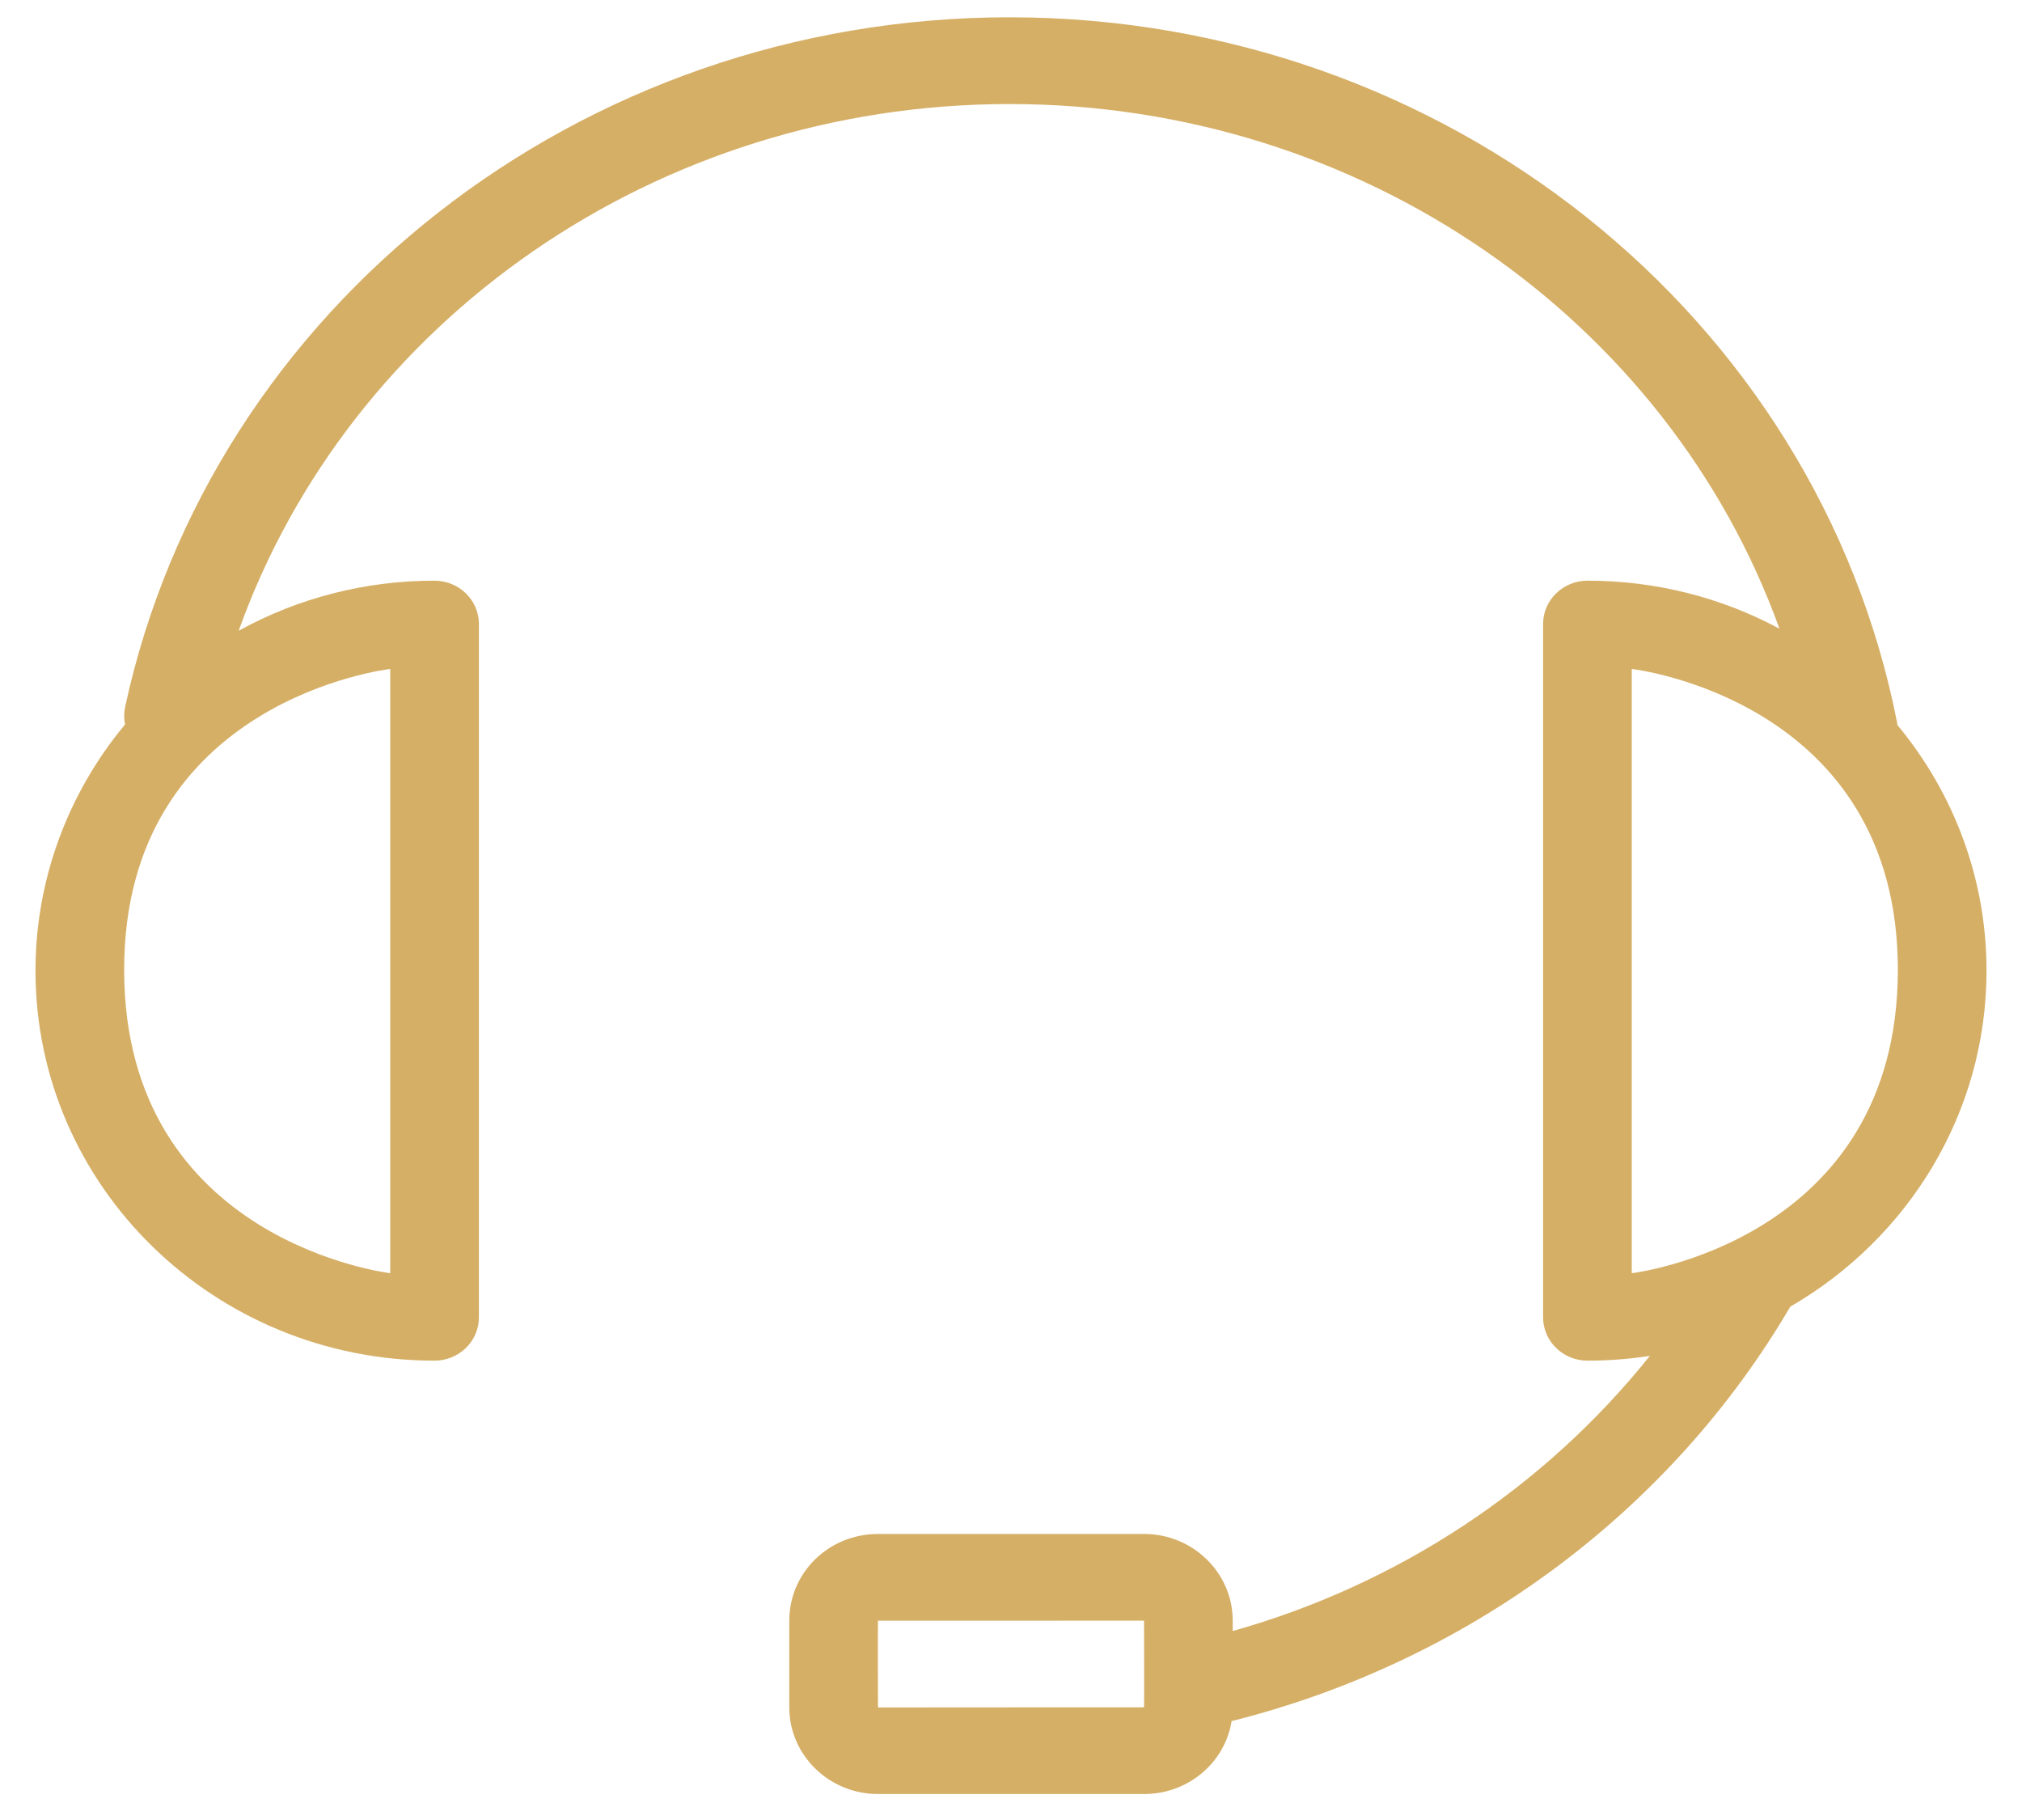
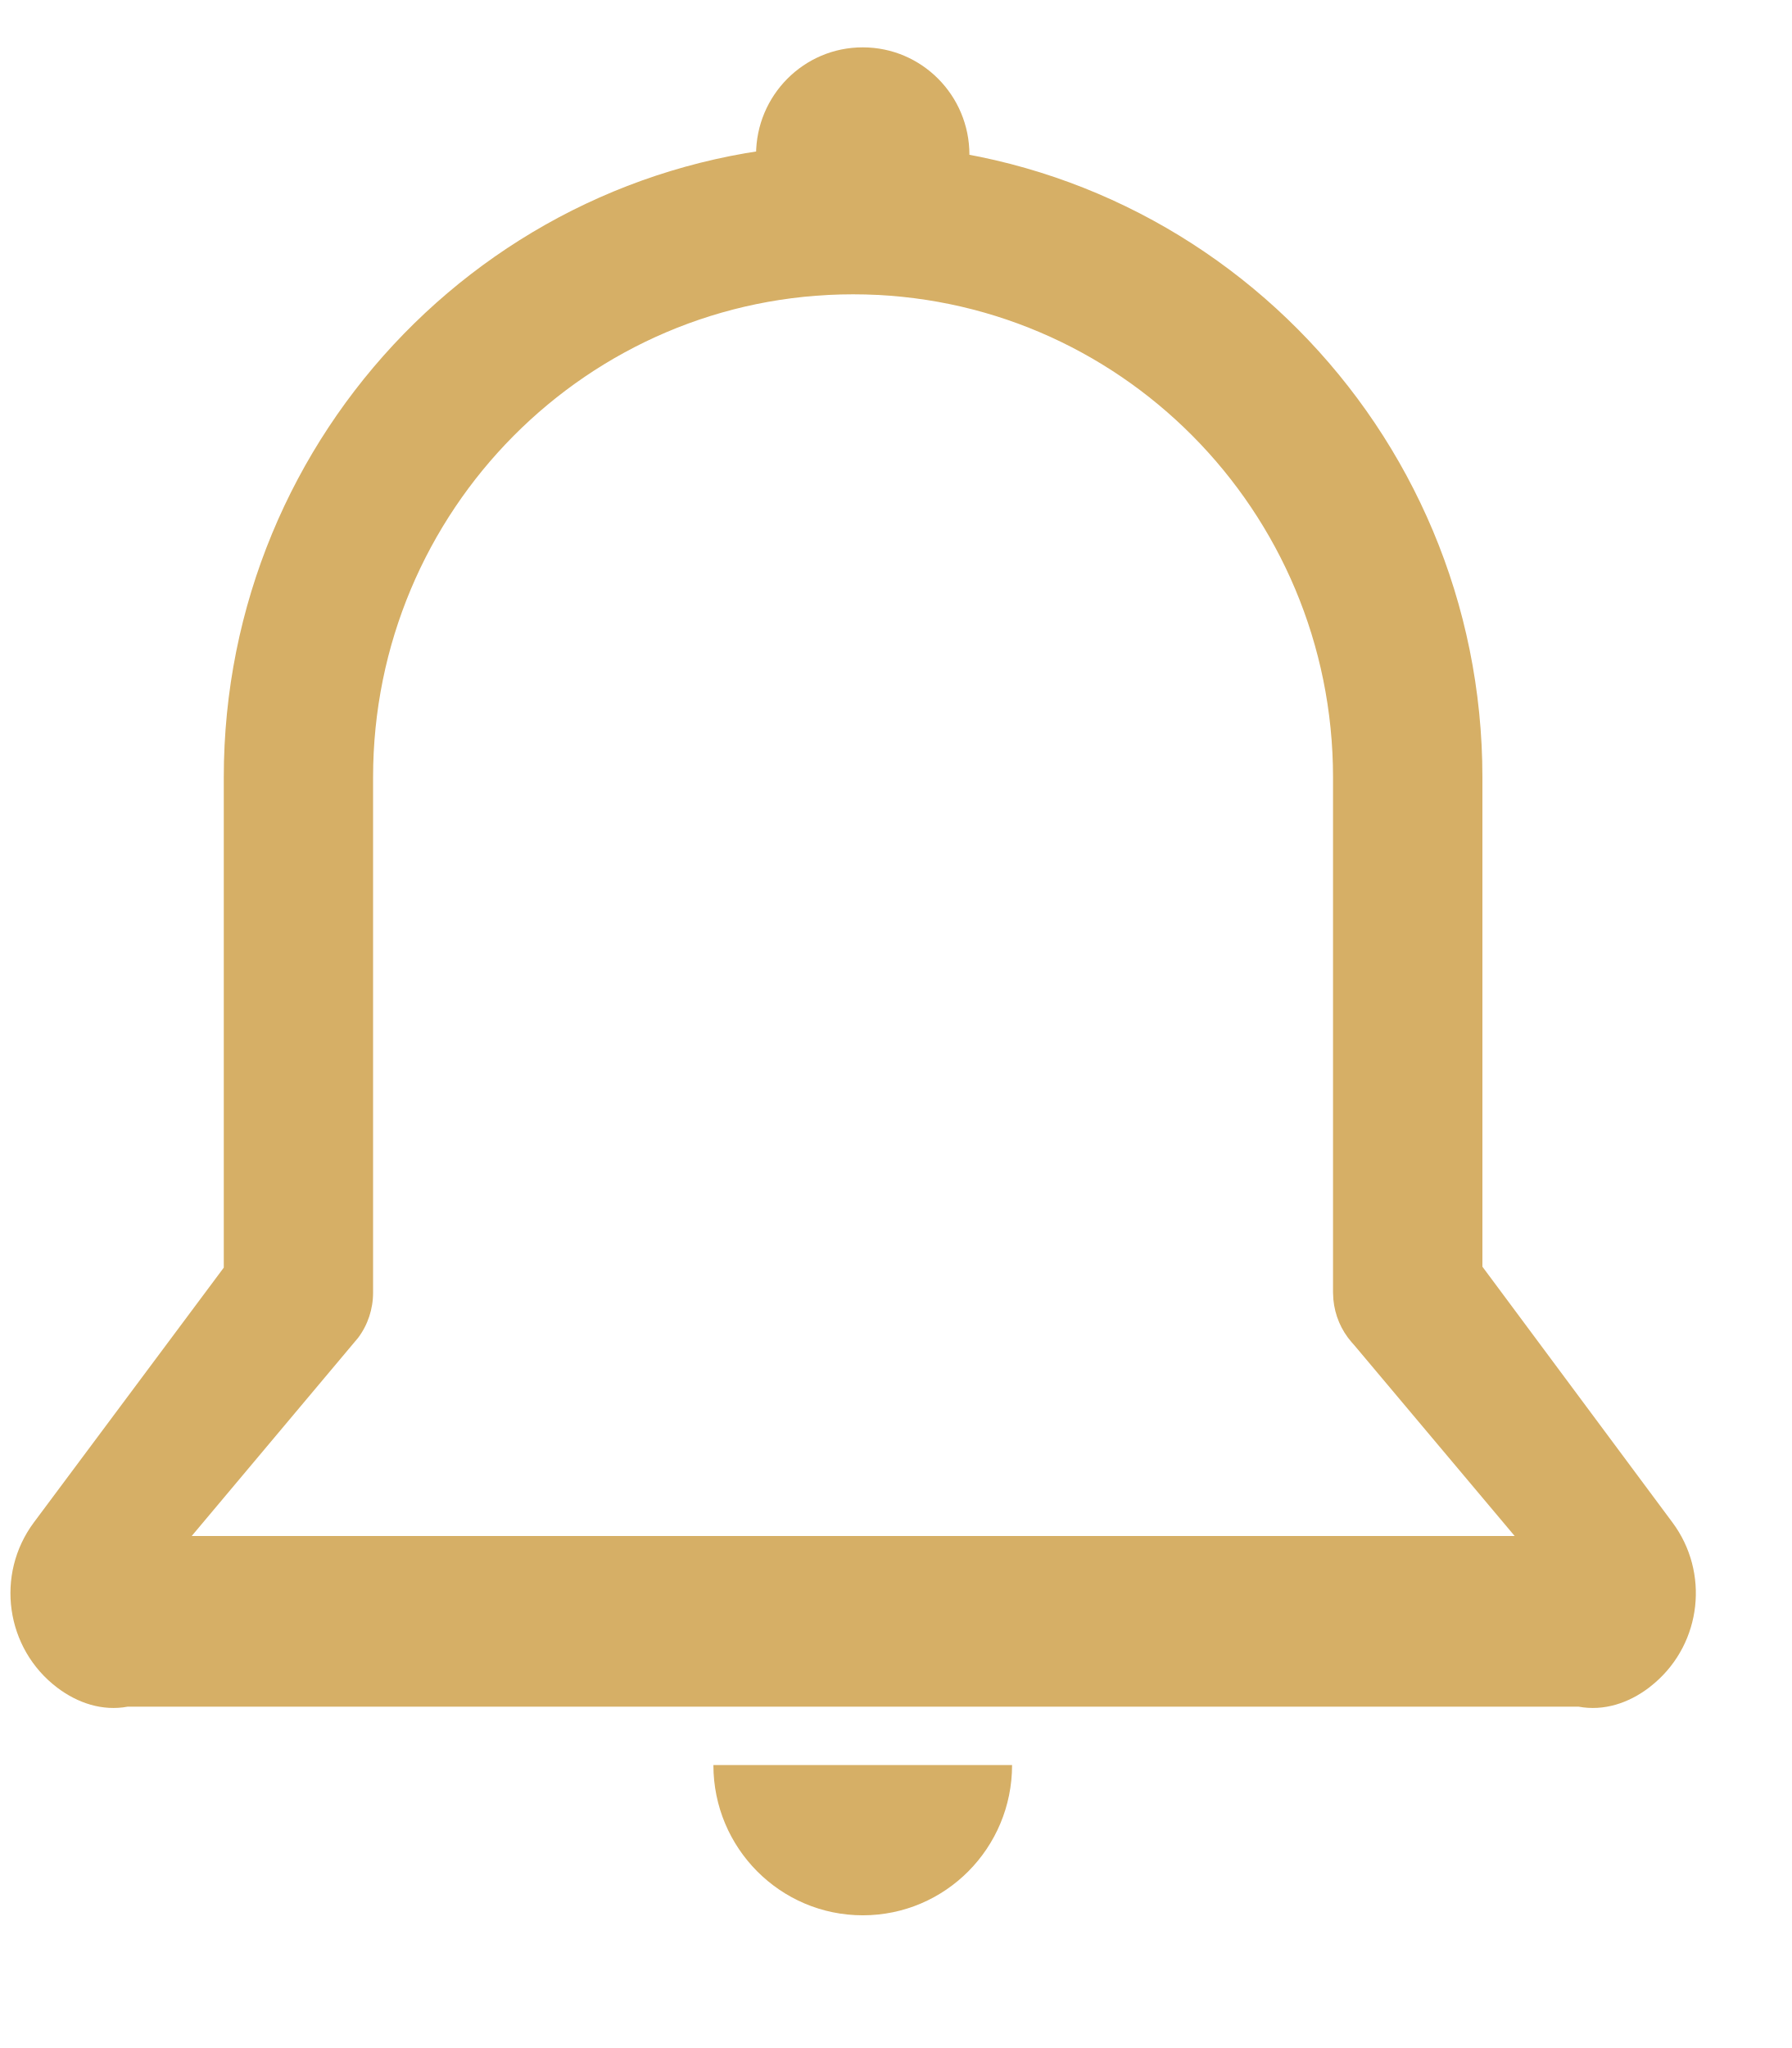
- <svg xmlns="http://www.w3.org/2000/svg" version="1.1" width="20px" height="18px">
-   <g transform="matrix(1 0 0 1 -305 -24 )">
-     <path d="M 8.684 16.029  C 8.682 16.029  8.684 16.887  8.684 16.887  C 8.684 16.886  11.316 16.886  11.316 16.886  C 11.318 16.886  11.316 16.028  11.316 16.028  C 11.316 16.029  8.684 16.029  8.684 16.029  Z M 12.193 16.131  C 13.827 15.671  15.271 14.719  16.319 13.41  C 16.118 13.441  15.912 13.457  15.702 13.457  C 15.46 13.457  15.263 13.265  15.263 13.029  L 15.263 6.171  C 15.263 5.935  15.46 5.743  15.702 5.743  C 15.848 5.743  15.556 5.743  15.702 5.743  C 16.366 5.742  17.019 5.905  17.601 6.218  C 16.501 3.168  13.475 1.029  9.986 1.029  C 6.49 1.029  3.457 3.174  2.361 6.238  C 2.952 5.912  3.62 5.742  4.298 5.743  C 4.54 5.743  4.737 5.935  4.737 6.171  L 4.737 13.029  C 4.737 13.265  4.54 13.457  4.298 13.457  C 2.118 13.457  0.351 11.73  0.351 9.6  C 0.351 8.713  0.664 7.853  1.237 7.165  C 1.225 7.107  1.225 7.048  1.238 6.99  C 2.092 3.043  5.733 0.171  9.985 0.171  C 14.296 0.171  17.973 3.123  18.764 7.144  L 18.768 7.171  C 19.339 7.858  19.65 8.715  19.649 9.6  C 19.649 11.014  18.87 12.251  17.708 12.923  C 16.523 14.946  14.526 16.434  12.182 17.022  C 12.115 17.438  11.747 17.744  11.316 17.743  L 8.684 17.743  C 8.2 17.743  7.807 17.358  7.807 16.887  L 7.807 16.028  C 7.807 15.555  8.196 15.171  8.684 15.171  L 11.316 15.171  C 11.8 15.171  12.193 15.556  12.193 16.028  L 12.193 16.131  Z M 3.86 6.616  C 3.86 6.616  1.222 6.916  1.228 9.6  C 1.234 12.284  3.86 12.592  3.86 12.592  L 3.86 6.616  Z M 16.14 12.592  C 16.14 12.592  18.766 12.284  18.772 9.6  C 18.778 6.916  16.14 6.616  16.14 6.616  L 16.14 12.592  Z " fill-rule="nonzero" fill="#d6af66" stroke="none" transform="matrix(1 0 0 1 305 24 )" />
+ <svg xmlns="http://www.w3.org/2000/svg" version="1.1" width="21px" height="24px">
+   <g transform="matrix(1 0 0 1 -335 -22 )">
+     <path d="M 9.999 1.687  L 9.841 1.689  C 5.84 1.774  2.623 5.064  2.623 9.11  L 2.623 14.855  L 0.397 17.841  C -0.058 18.452  0.065 19.319  0.672 19.778  C 0.91 19.958  1.2 20.055  1.497 20  L 18.503 20  C 18.8 20.055  19.089 19.958  19.326 19.779  L 19.396 19.722  C 19.947 19.248  20.038 18.426  19.604 17.842  L 17.376 14.844  L 17.376 9.11  C 17.376 5.01  14.073 1.687  9.999 1.687  Z M 4.373 9.11  C 4.373 5.983  6.892 3.449  9.999 3.449  C 13.106 3.449  15.625 5.983  15.625 9.11  L 15.625 15.148  L 15.629 15.228  C 15.646 15.413  15.72 15.588  15.842 15.728  L 15.879 15.77  L 17.754 18  L 2.247 18  L 4.198 15.677  C 4.312 15.525  4.373 15.339  4.373 15.149  L 4.373 9.11  Z M 11.863 20.684  L 8.362 20.684  C 8.362 21.657  9.146 22.445  10.113 22.445  C 11.08 22.445  11.863 21.657  11.863 20.684  Z M 8.862 1.813  L 11.363 1.813  C 11.363 1.118  10.804 0.555  10.113 0.555  C 9.423 0.554  8.863 1.117  8.862 1.812  L 8.862 1.813  Z " fill-rule="nonzero" fill="#d6af66" stroke="none" transform="matrix(1 0 0 1 335 22 )" />
  </g>
</svg>
